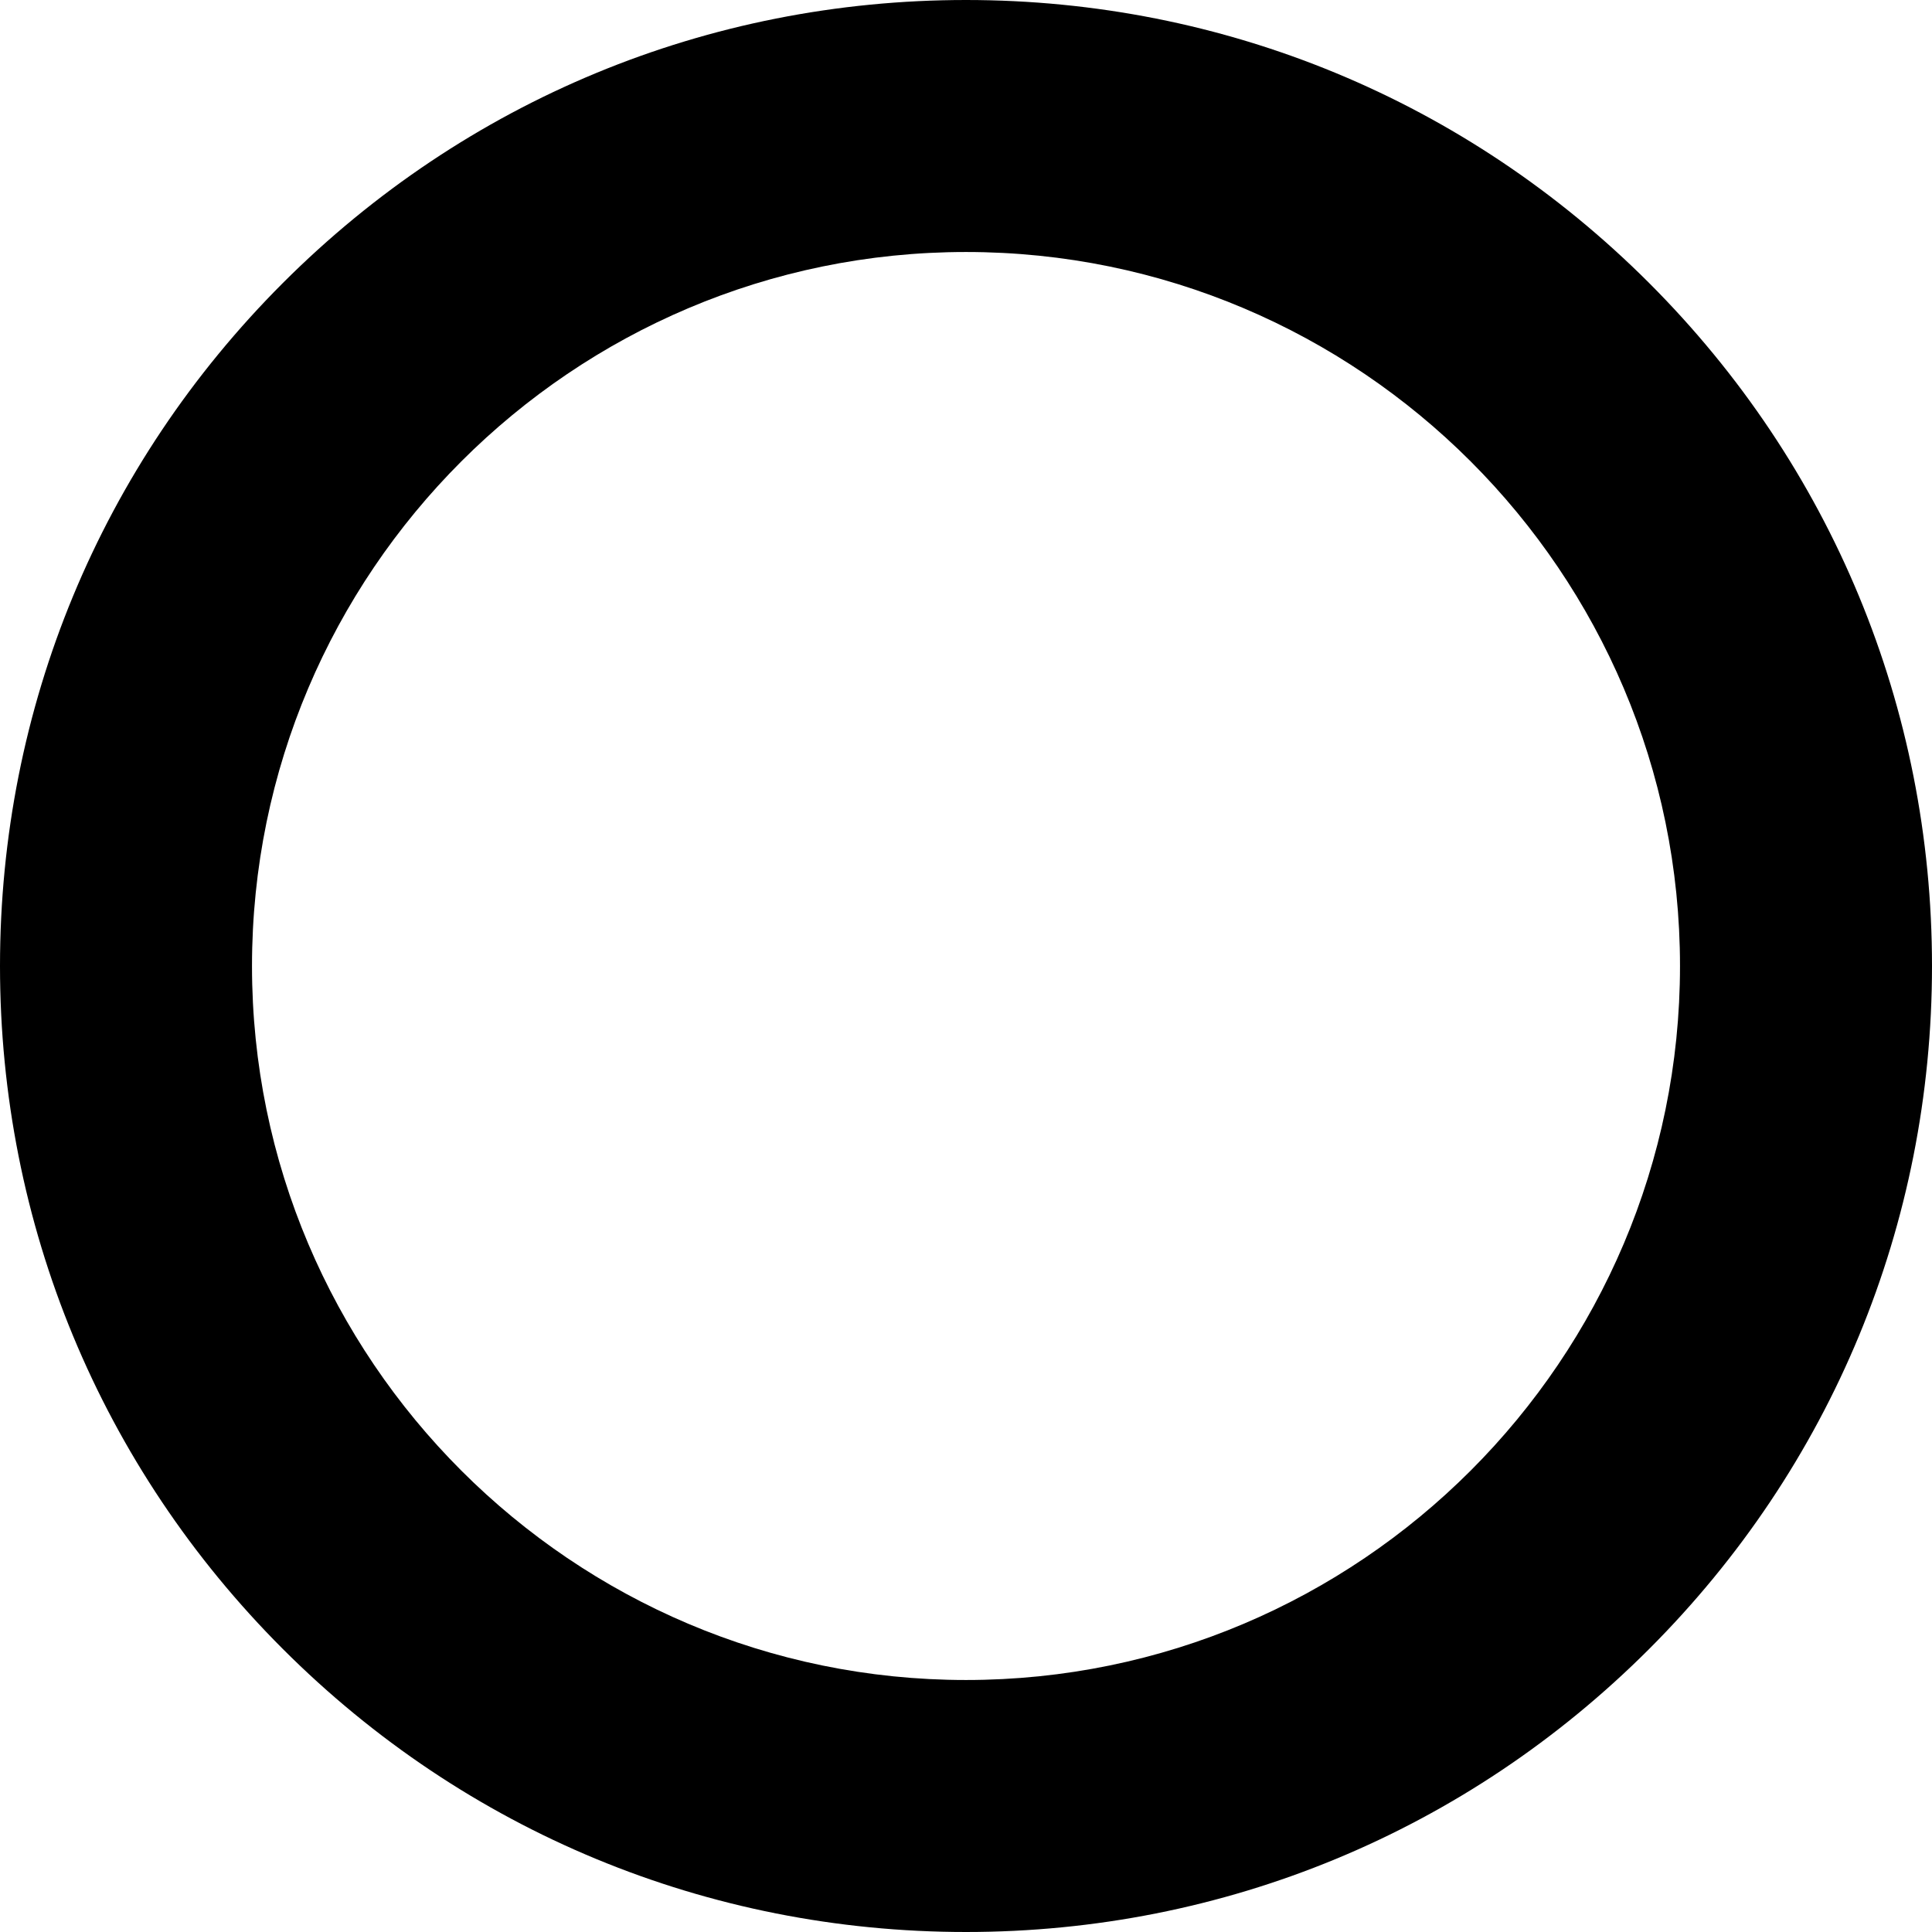
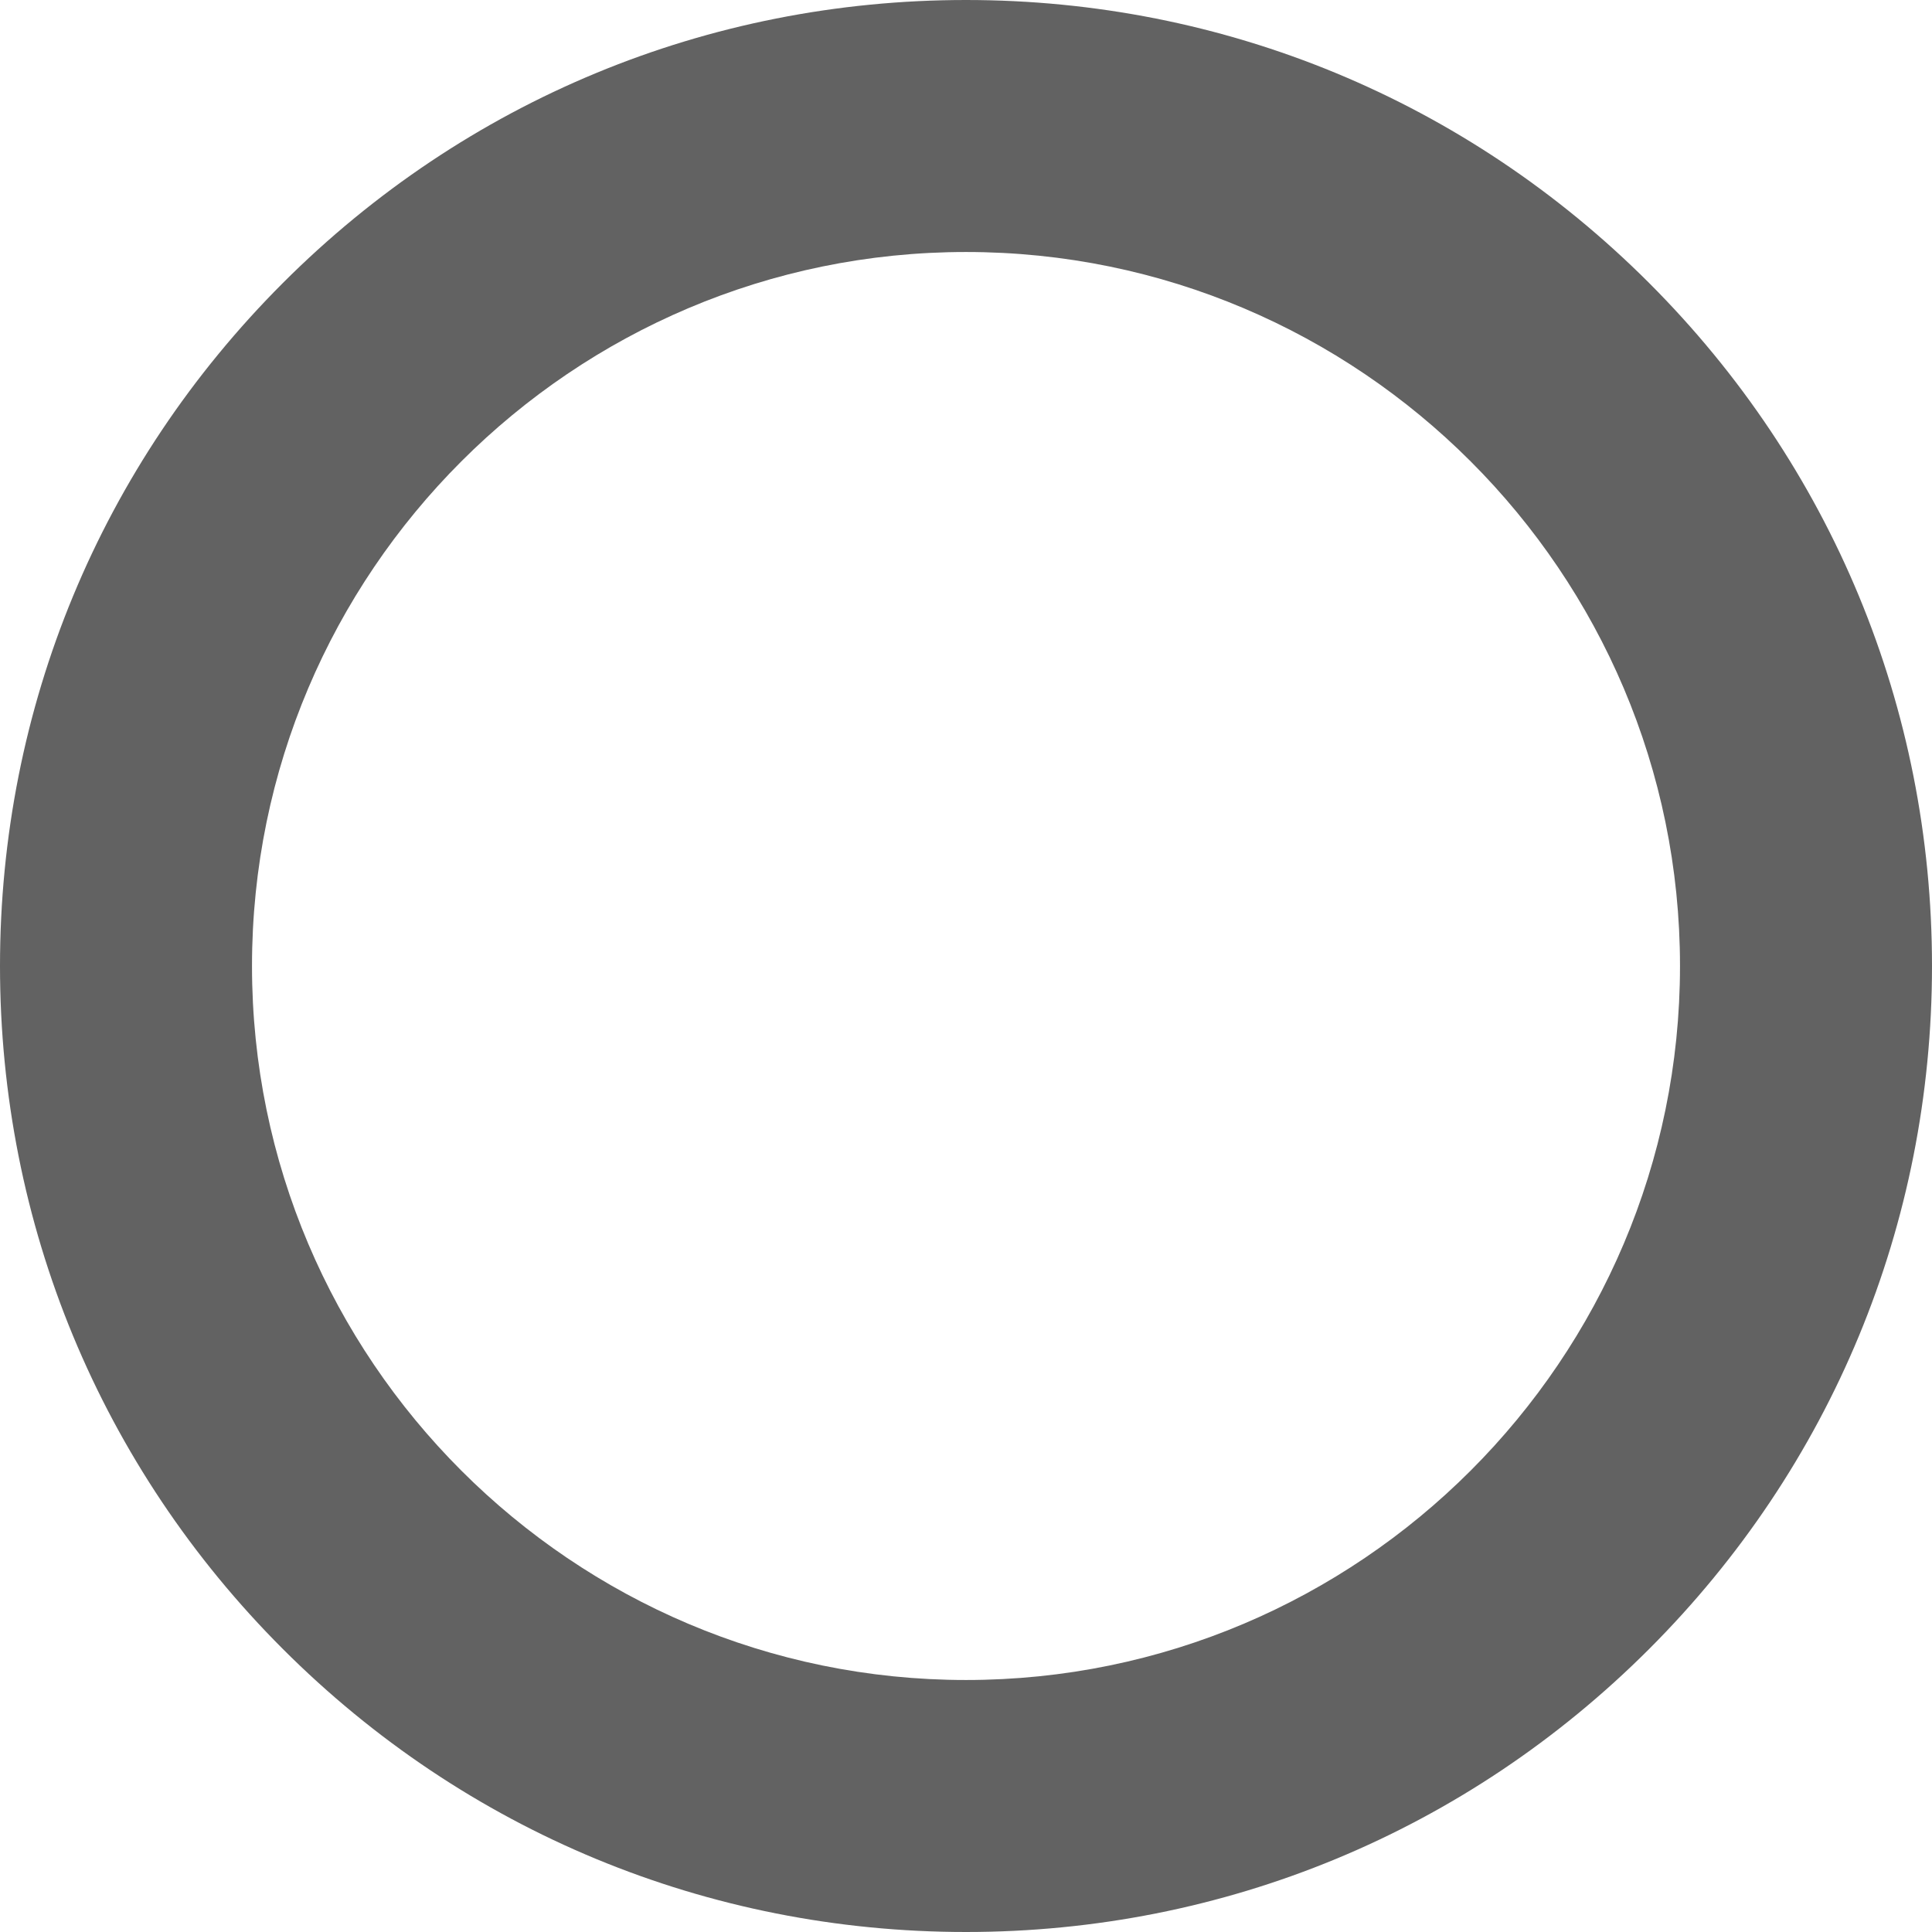
- <svg xmlns="http://www.w3.org/2000/svg" width="400" height="400" viewBox="0 0 400 400">
+ <svg xmlns="http://www.w3.org/2000/svg" width="400" height="400" viewBox="0 0 400 400" fill="rgba(97,97,97,0.99)">
  <path d="M200 400c-53.422 0-103.646-20.804-141.421-58.578C20.804 303.646 0 253.422 0 200S20.804 96.354 58.579 58.579 146.578 0 200 0s103.646 20.804 141.422 58.579C379.196 96.354 400 146.578 400 200s-20.804 103.646-58.578 141.422C303.646 379.196 253.422 400 200 400zM200 52.174c-81.512 0-147.826 66.314-147.826 147.826S118.488 347.826 200 347.826 347.826 281.512 347.826 200 281.512 52.174 200 52.174z" />
</svg>
